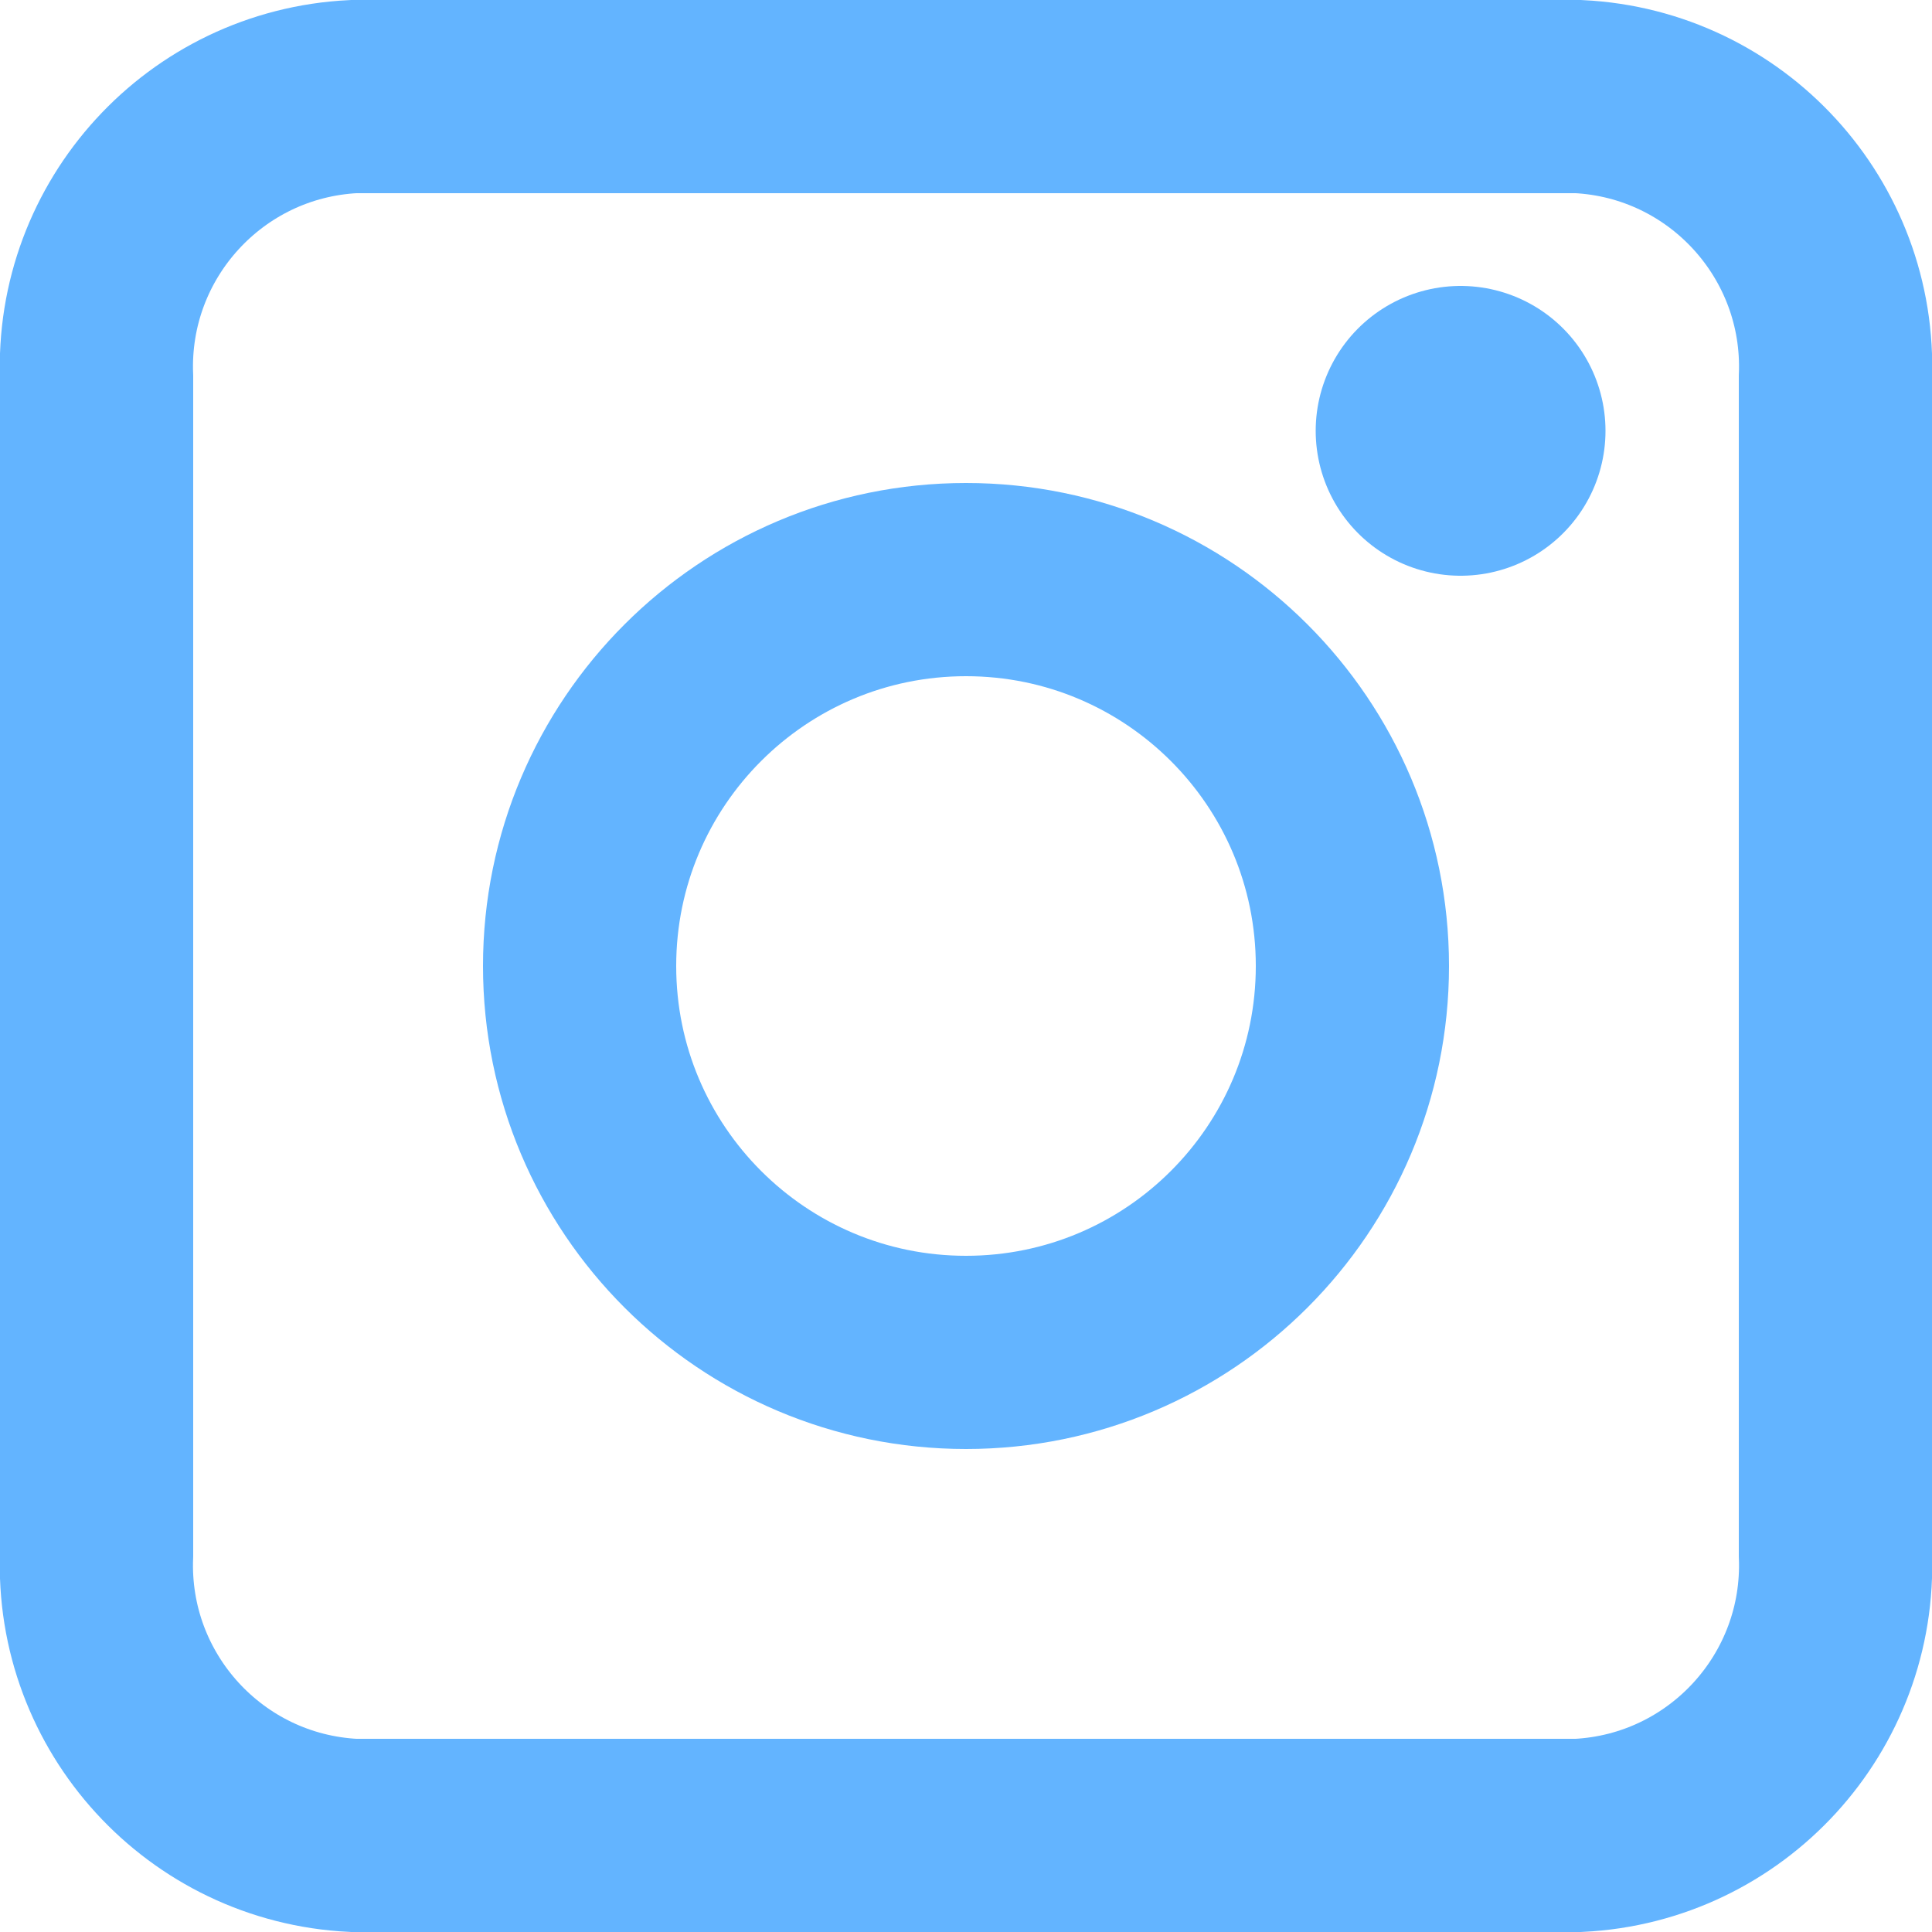
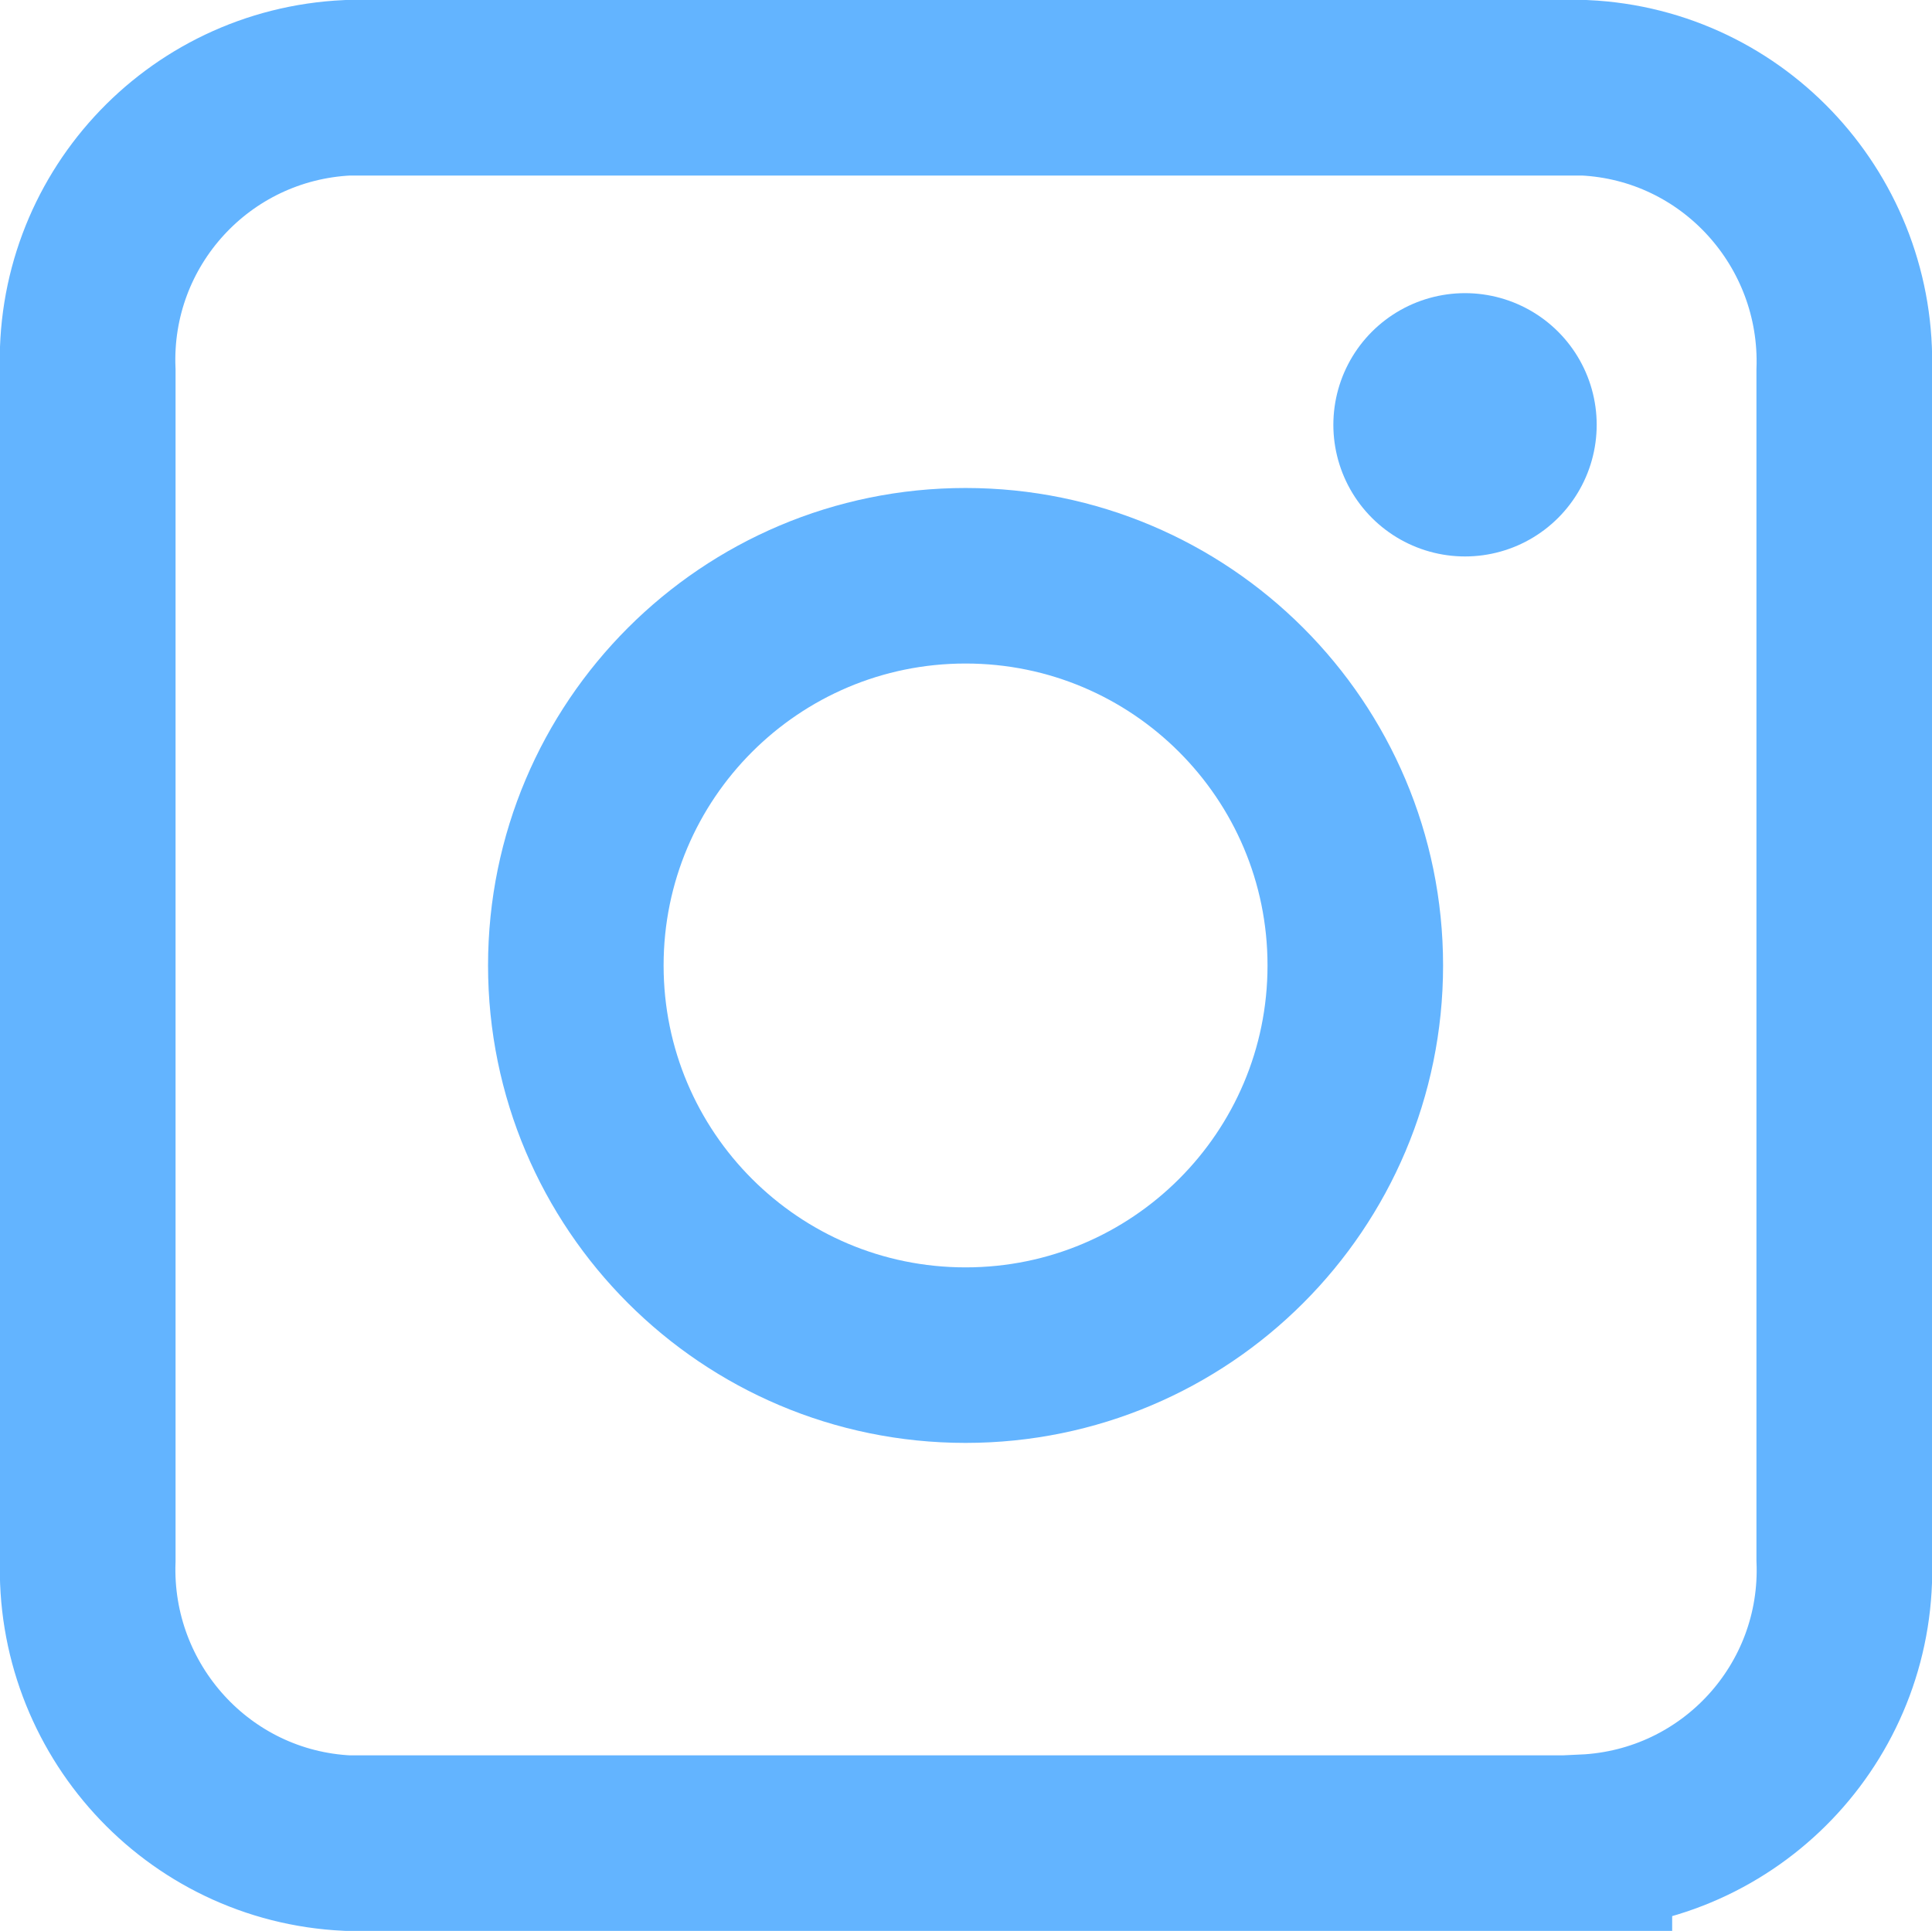
- <svg xmlns="http://www.w3.org/2000/svg" width="20" height="20" viewBox="0 0 20 20">
-   <path d="M16.34,19H3.66A2.8,2.8,0,0,1,1,16.09V3.91A2.8,2.8,0,0,1,3.66,1H16.34A2.8,2.8,0,0,1,19,3.91V16.09A2.8,2.8,0,0,1,16.34,19Z" fill="none" stroke="#63b4ff" stroke-miterlimit="10" stroke-width="2" />
-   <circle cx="10" cy="10" r="4" fill="none" stroke="#63b4ff" stroke-miterlimit="10" stroke-width="2" />
-   <line x1="15.12" y1="4.46" x2="15.12" y2="4.46" fill="none" stroke="#63b4ff" stroke-linecap="round" stroke-miterlimit="10" stroke-width="3" />
+ <svg xmlns="http://www.w3.org/2000/svg" id="b" width="22.01" height="22" viewBox="0 0 22.01 22">
+   <g id="c">
+     <path d="M18.05,21H3.96c-1.71-.08-3.02-1.53-2.96-3.23V4.23c-.07-1.71,1.25-3.15,2.96-3.23h14.09c1.71,.08,3.02,1.53,2.96,3.23v13.53c.07,1.71-1.25,3.15-2.96,3.23Z" fill="none" stroke="#63b4ff" stroke-miterlimit="10" stroke-width="2" />
+     <circle cx="11" cy="11" r="4.44" fill="none" stroke="#63b4ff" stroke-miterlimit="10" stroke-width="2" />
+     <line x1="16.69" y1="4.84" x2="16.69" y2="4.84" fill="none" stroke="#63b4ff" stroke-linecap="round" stroke-miterlimit="10" stroke-width="3" />
+   </g>
</svg>
